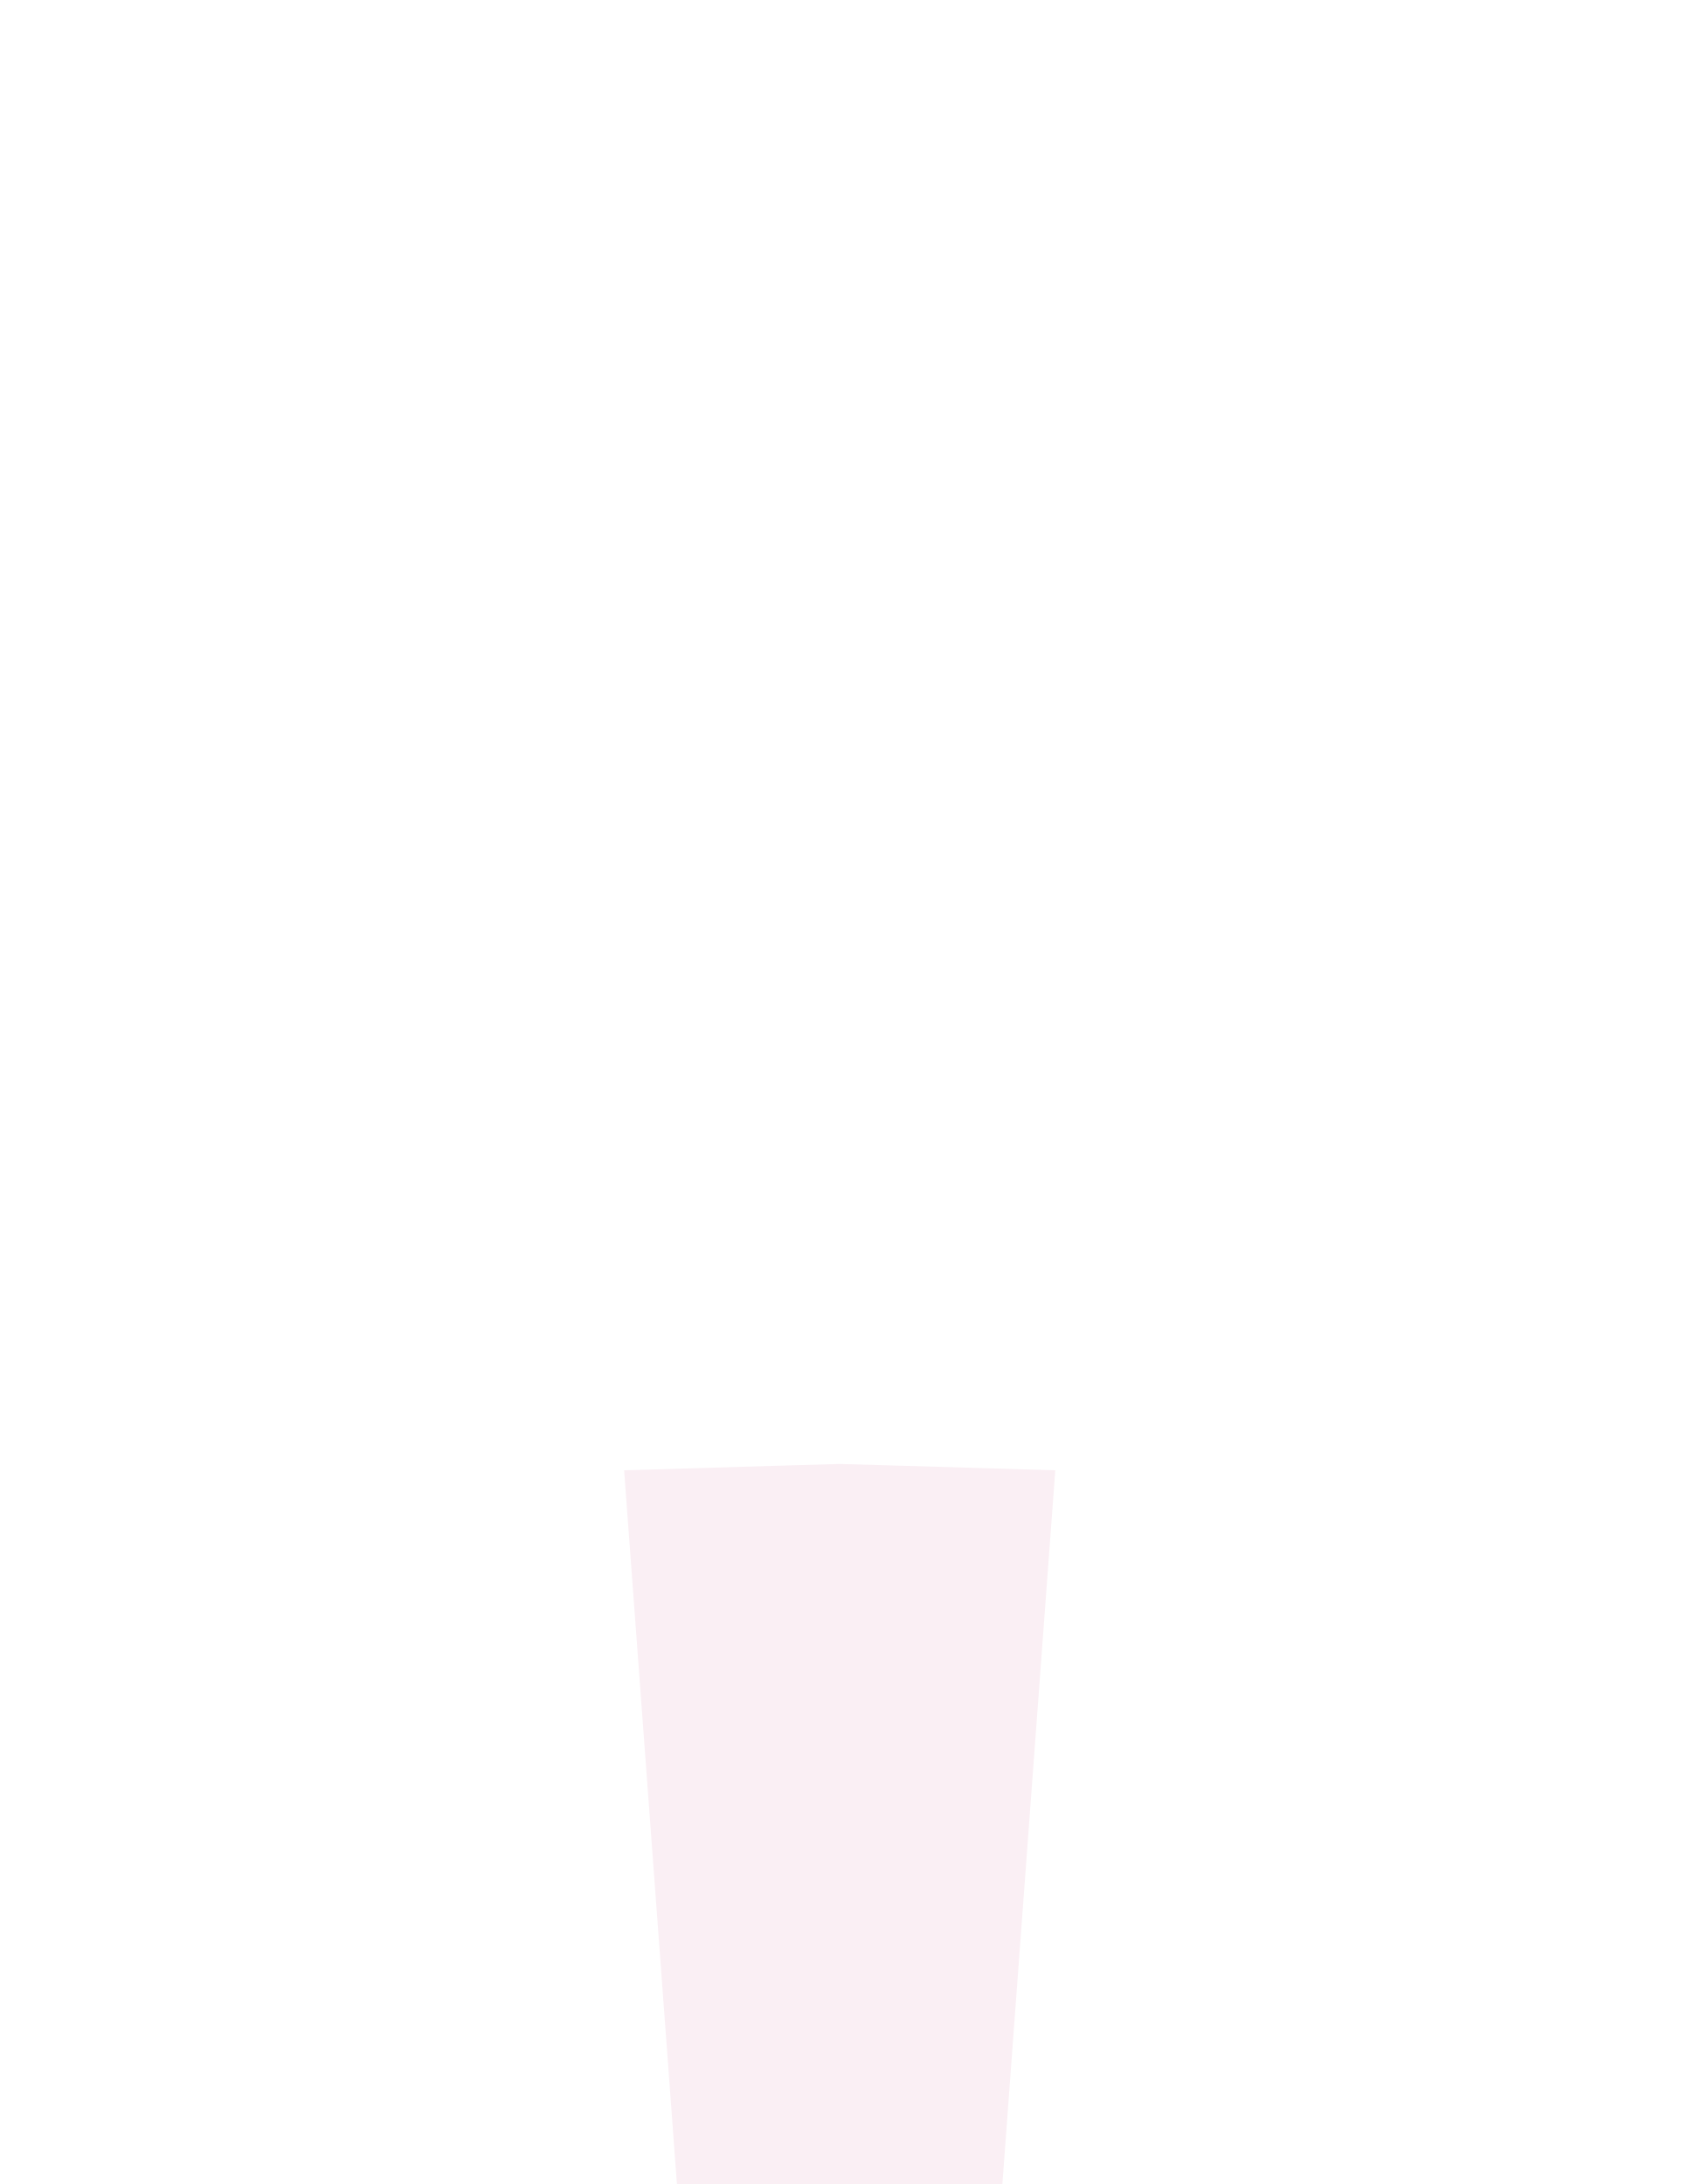
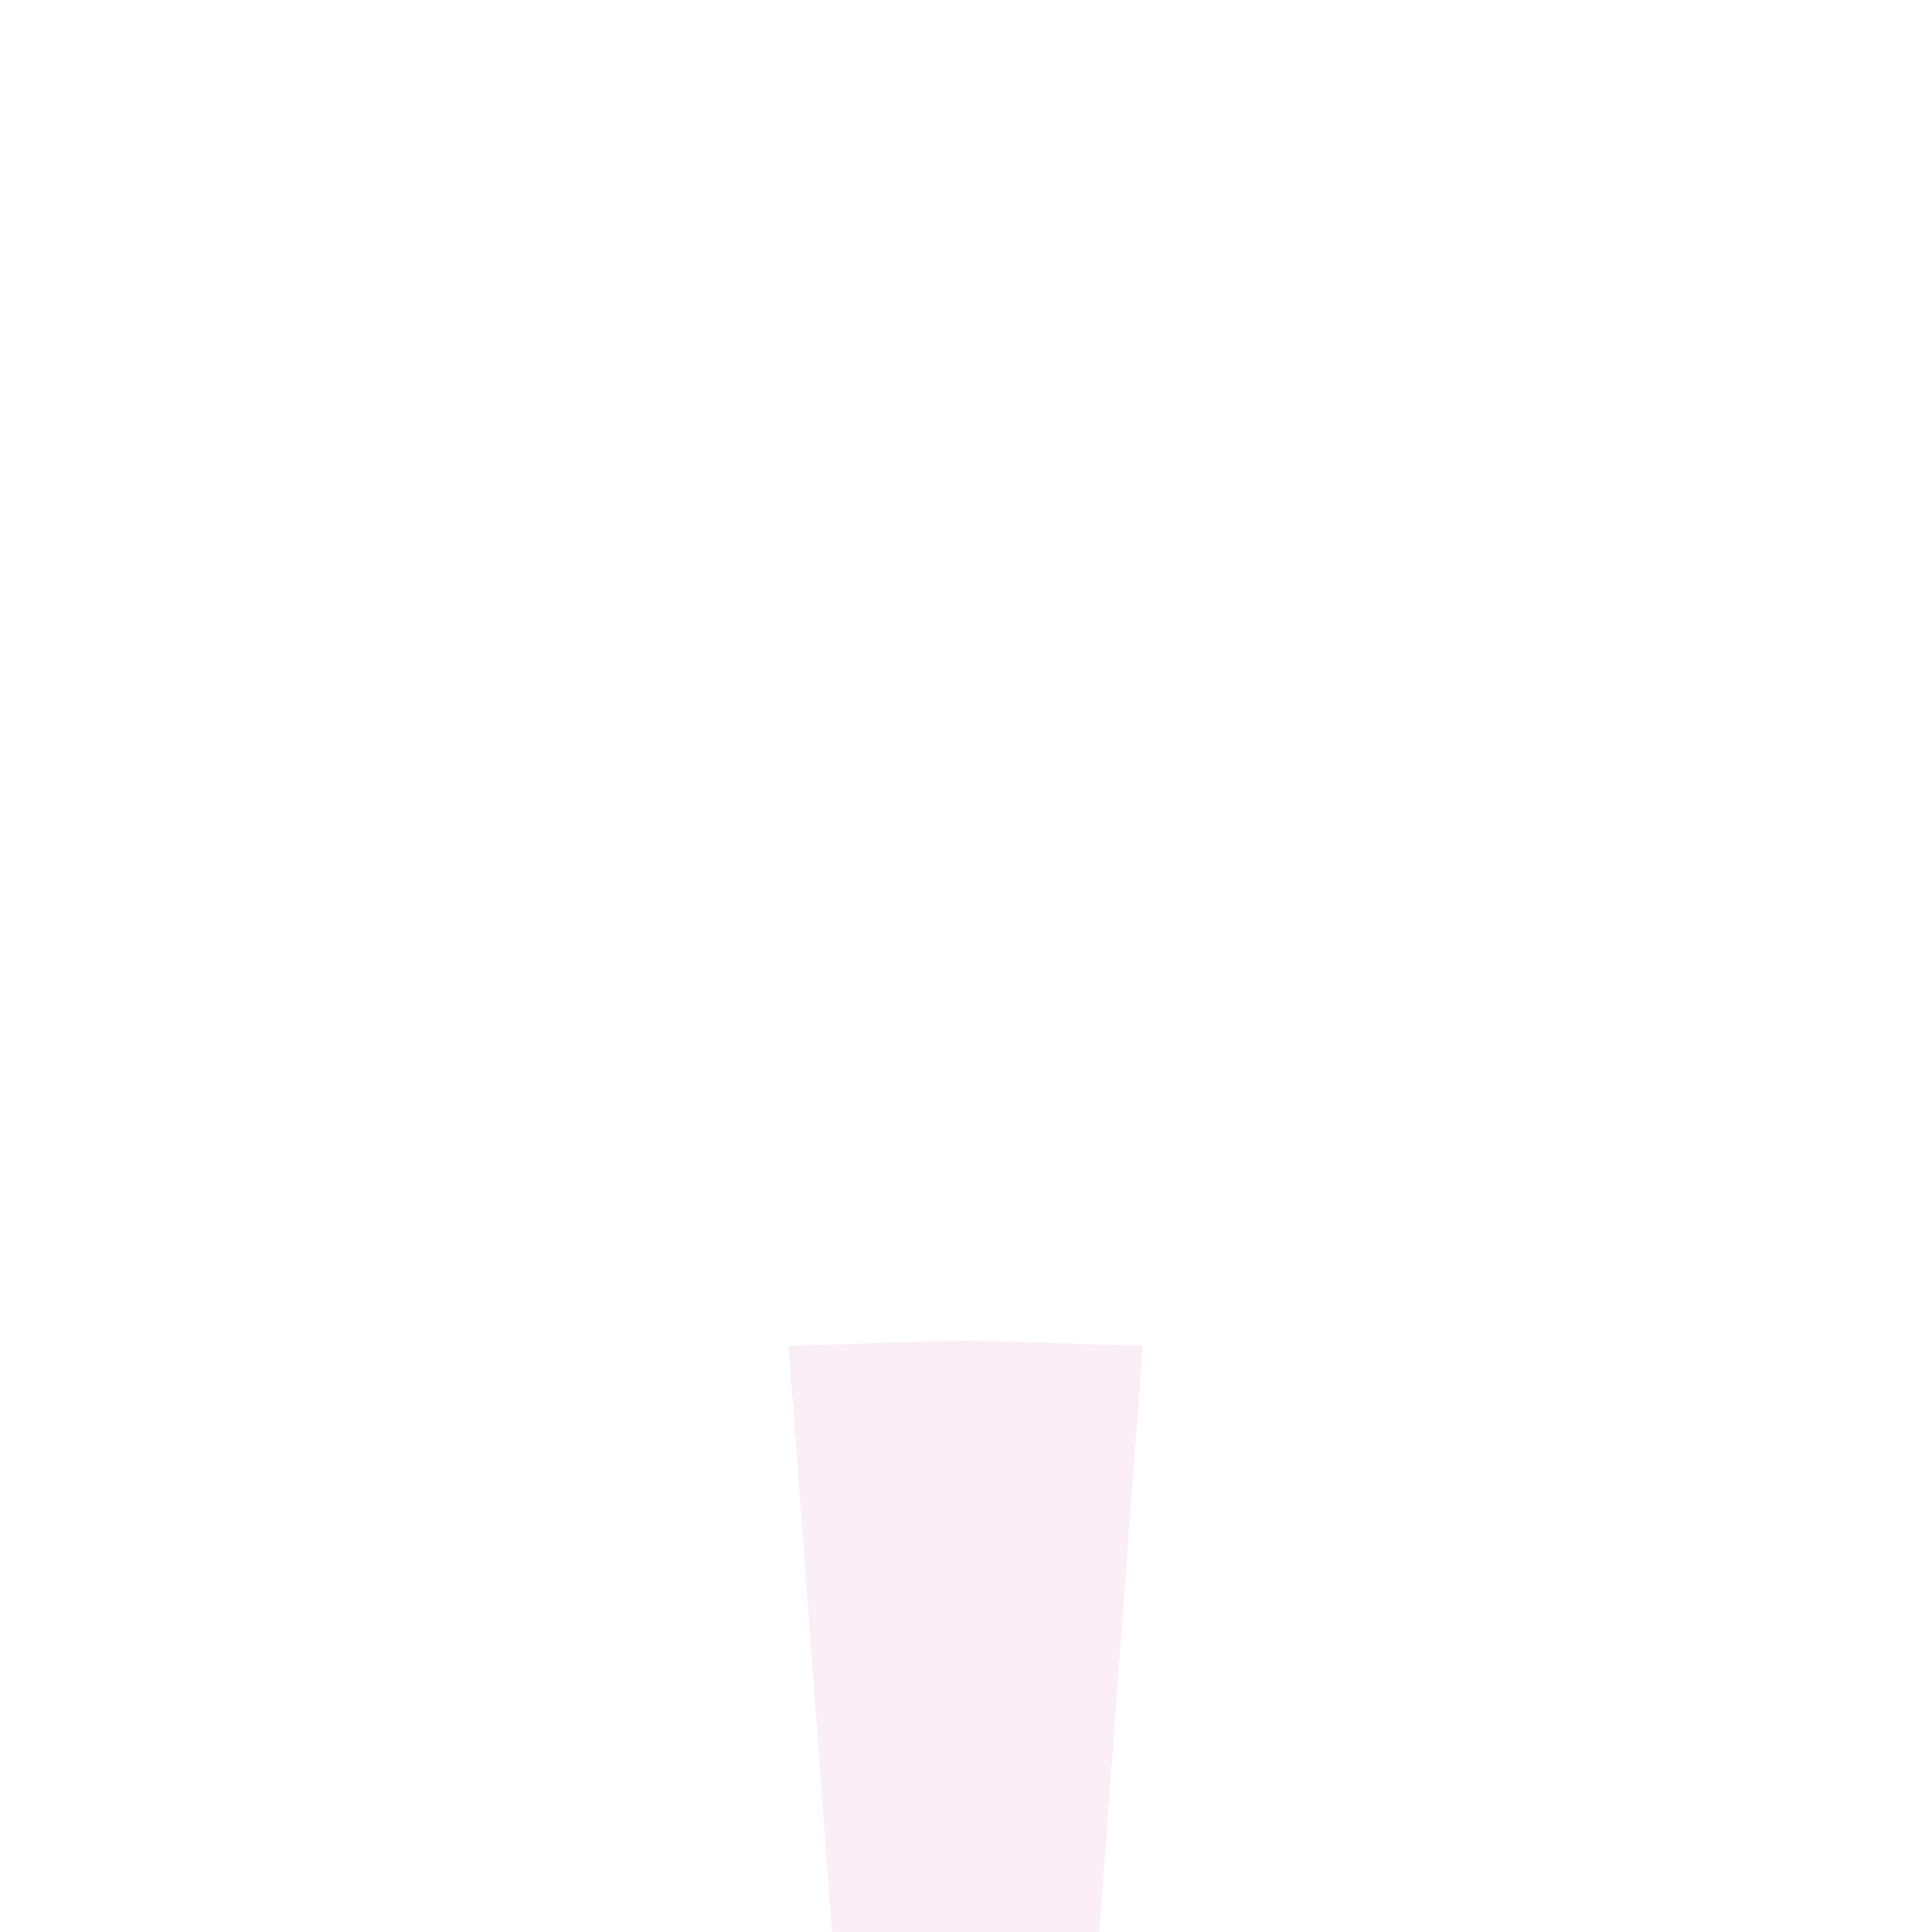
- <svg xmlns="http://www.w3.org/2000/svg" id="Layer_1" data-name="Layer 1" viewBox="0 0 170 221">
+ <svg xmlns="http://www.w3.org/2000/svg" id="Layer_1" data-name="Layer 1" viewBox="0 0 238 238">
  <defs>
    <style>
      .cls-1 {
        fill: #faeff4;
      }
    </style>
  </defs>
-   <polygon class="cls-1" points="106.77 148.78 106.72 149.49 101.41 221.13 68.5 221.13 63.2 149.49 63.15 148.78 80.31 148.27 84.96 148.14 89.6 148.27 106.77 148.78" />
+   <polygon class="cls-1" points="140.77 165.78 140.72 166.49 135.41 238.13 102.5 238.13 97.2 166.49 97.15 165.78 114.31 165.27 118.96 165.14 123.6 165.27 140.77 165.78" />
</svg>
